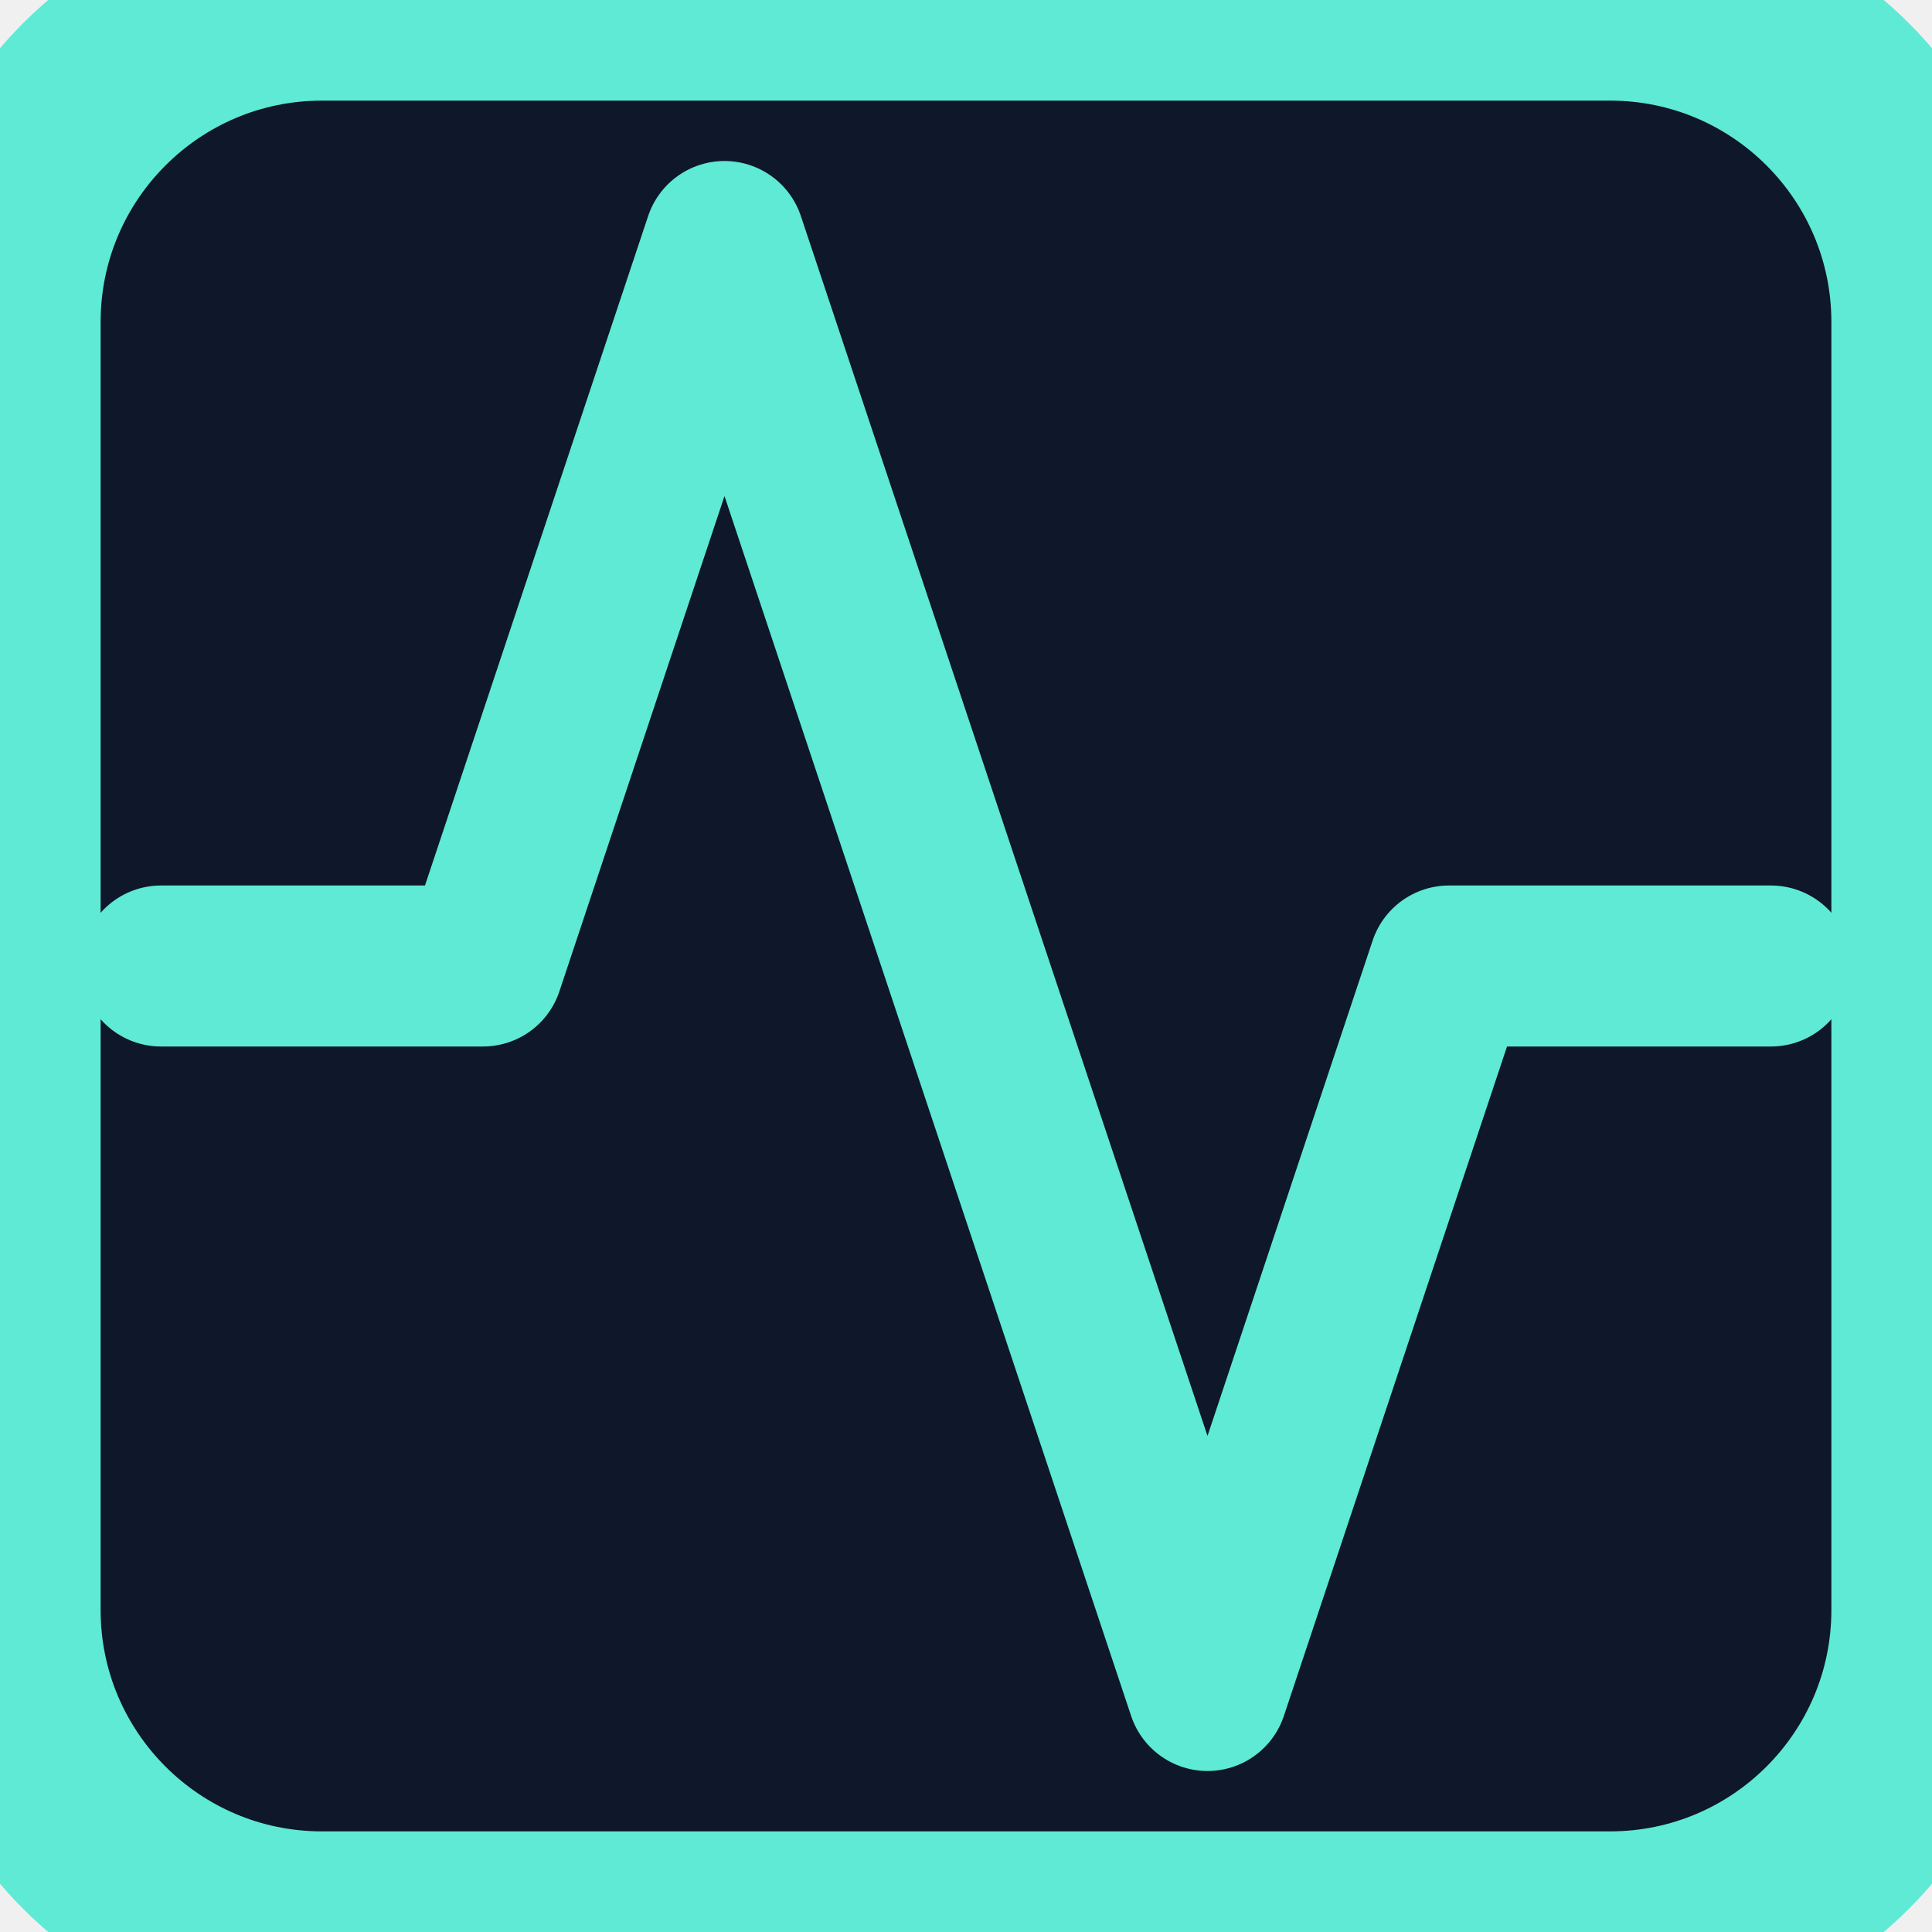
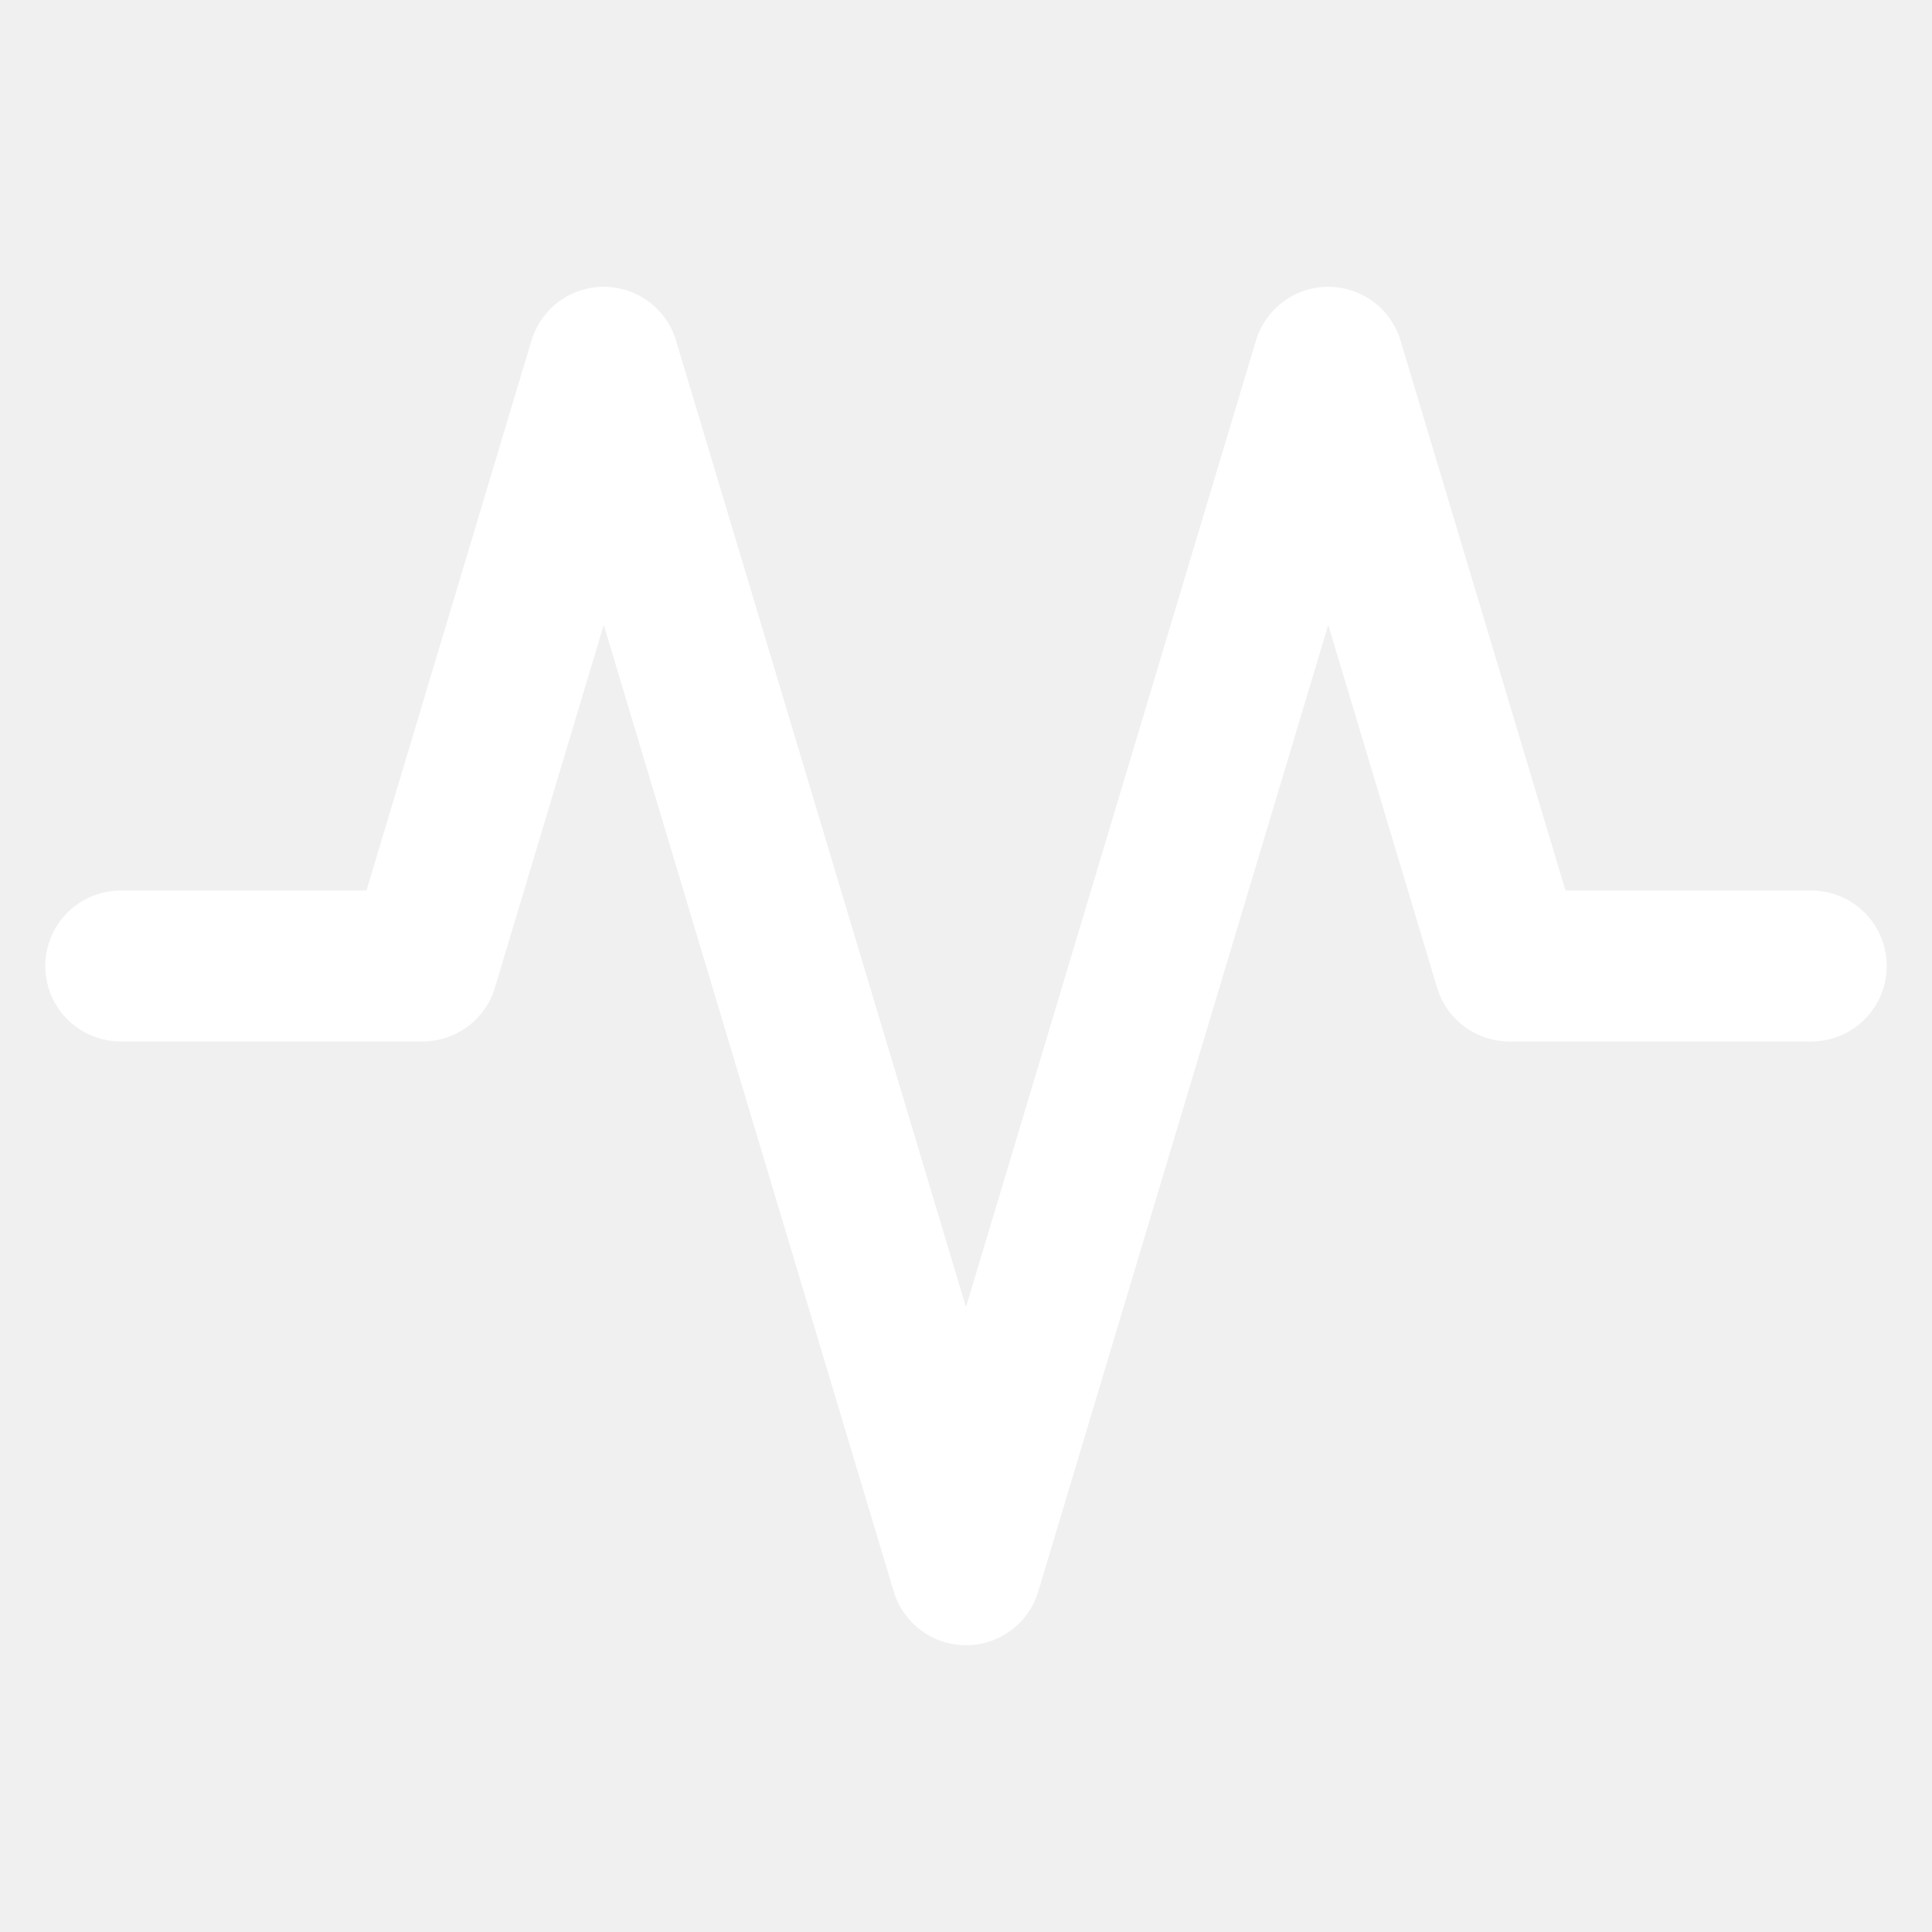
- <svg xmlns="http://www.w3.org/2000/svg" width="32" height="32" viewBox="0 0 24 24" fill="none" stroke="#5eead4" stroke-width="2.5" stroke-linecap="round" stroke-linejoin="round">
-   <rect x="0" y="0" width="24" height="24" rx="4" fill="#0f172a" />
-   <polyline points="22 12 18 12 15 21 9 3 6 12 2 12" stroke="#5eead4" stroke-width="2" />
+ <svg xmlns="http://www.w3.org/2000/svg" width="32" height="32" viewBox="0 0 32 32" fill="none">
+   <polyline points="2 16 7 16 10 6 16 26 22 6 25 16 30 16" stroke="white" stroke-width="2.5" stroke-linecap="round" stroke-linejoin="round" fill="none" />
</svg>
